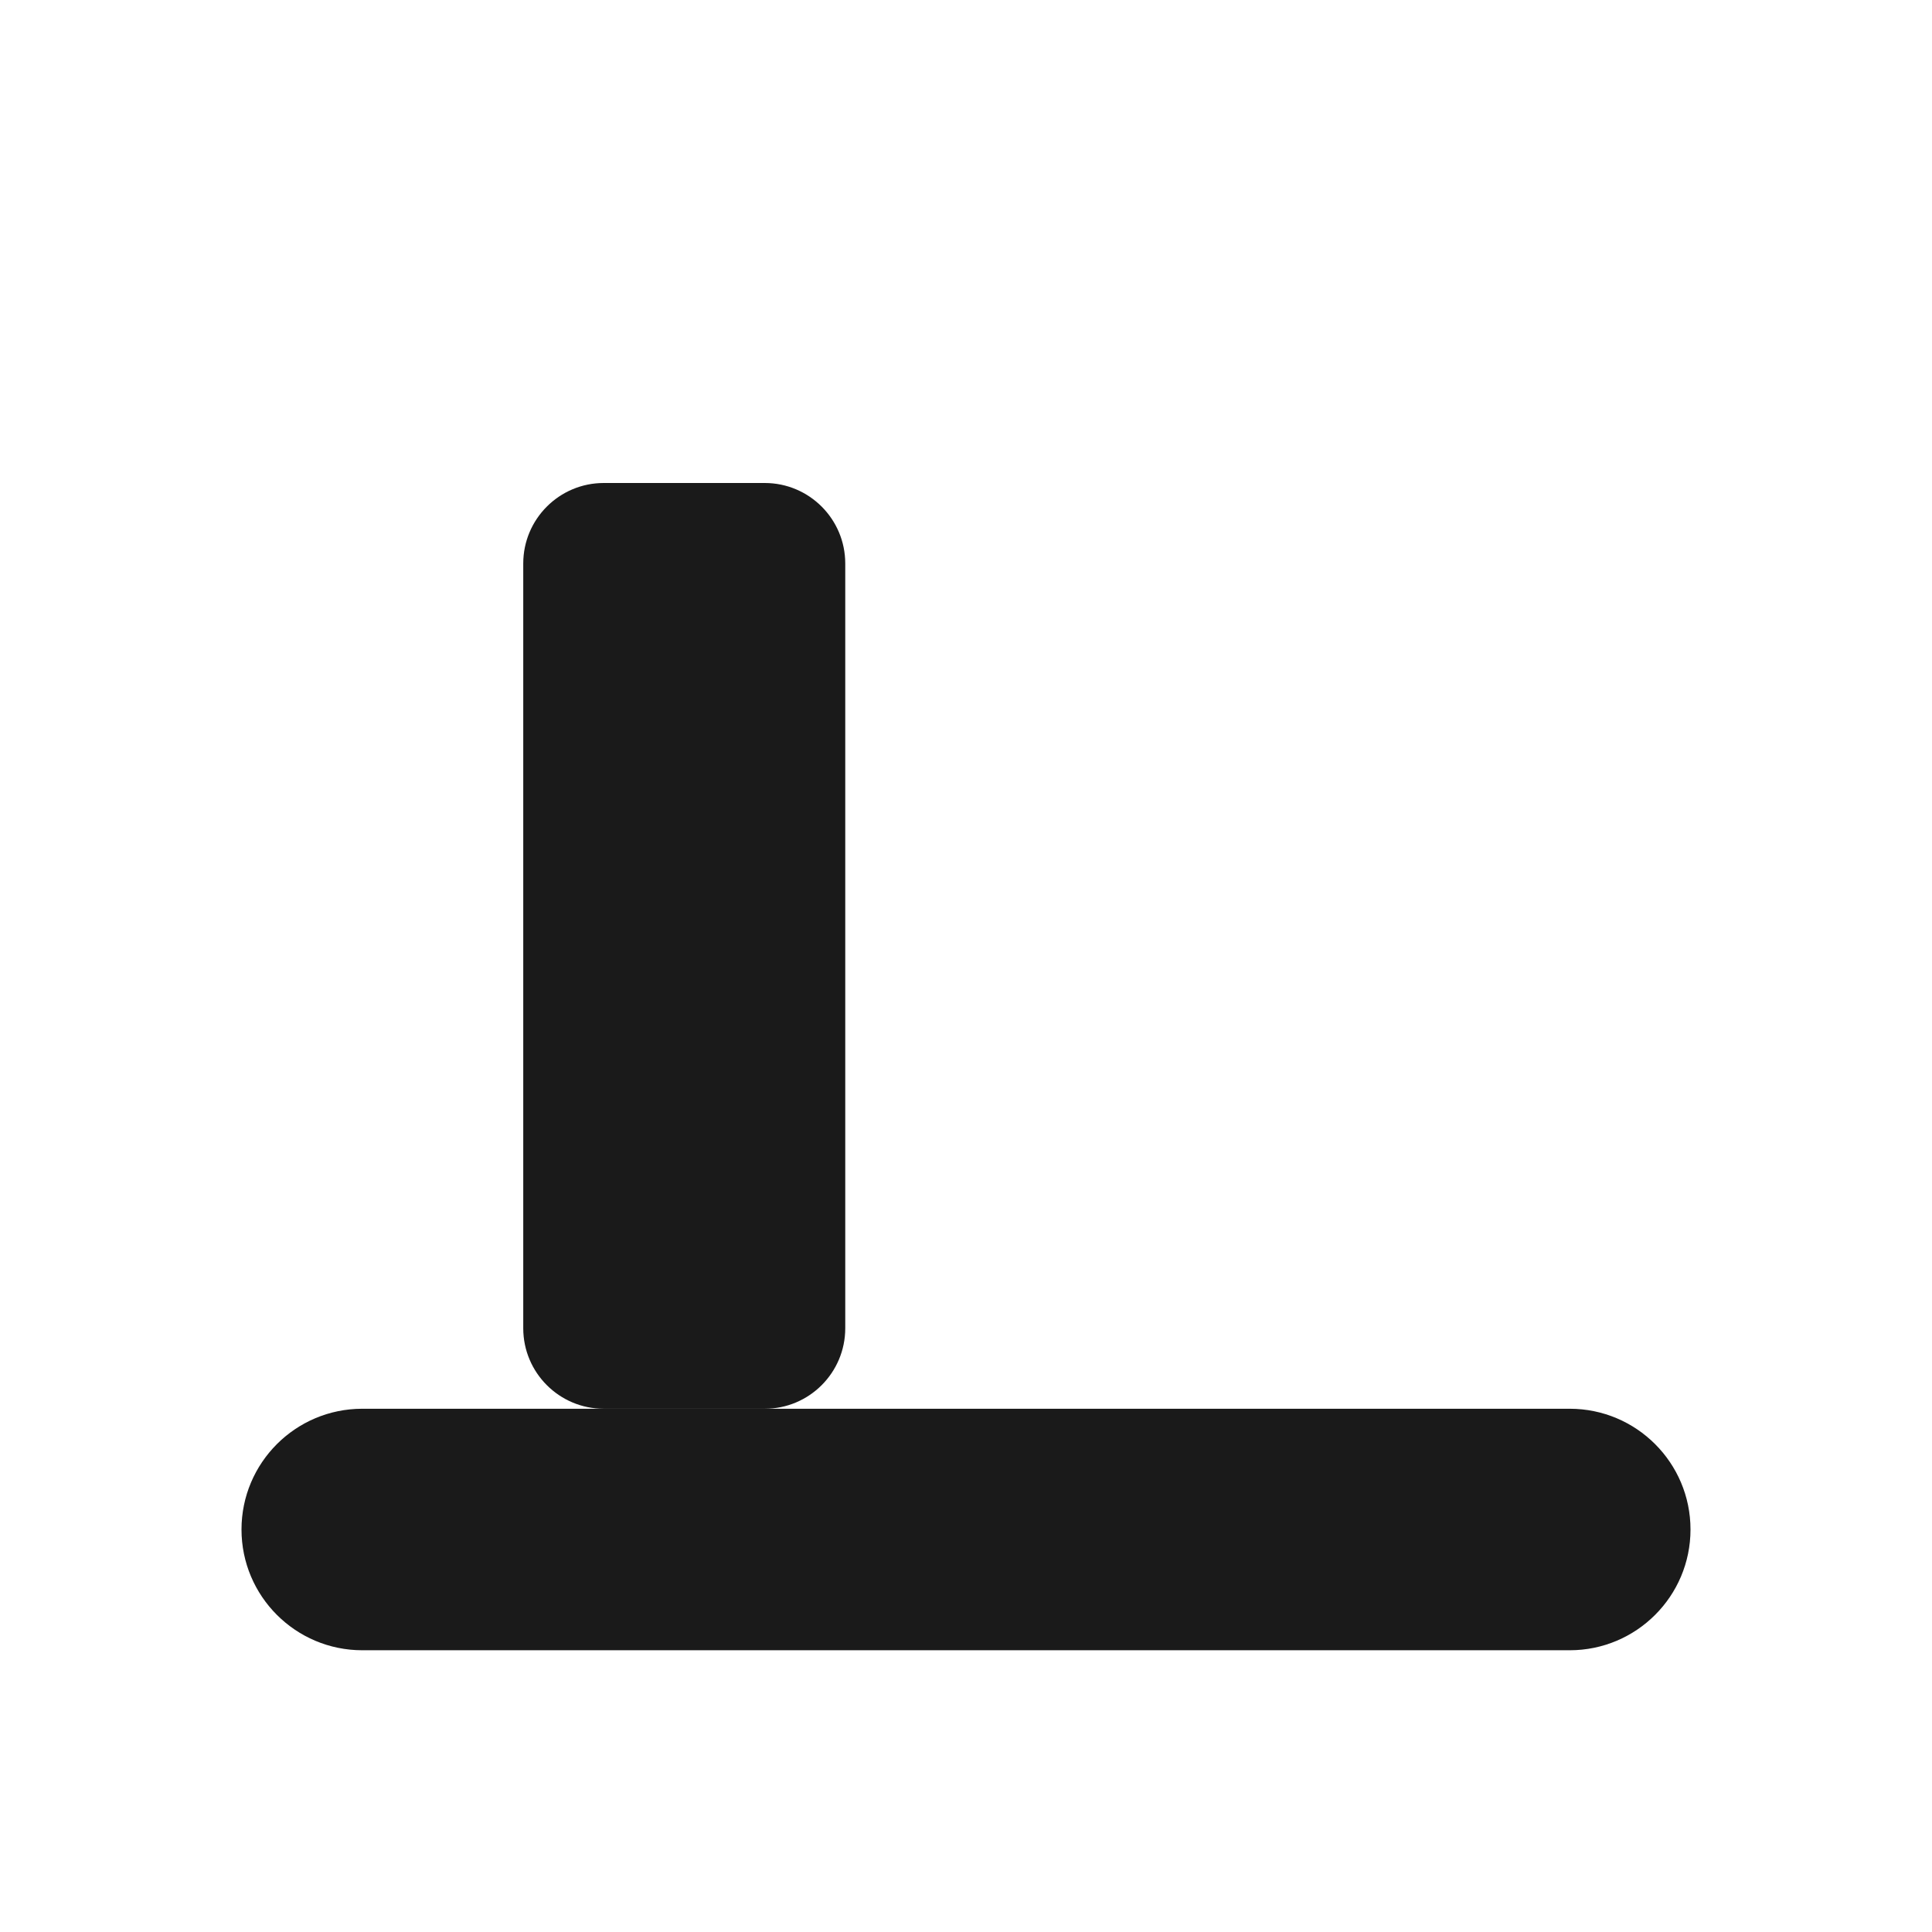
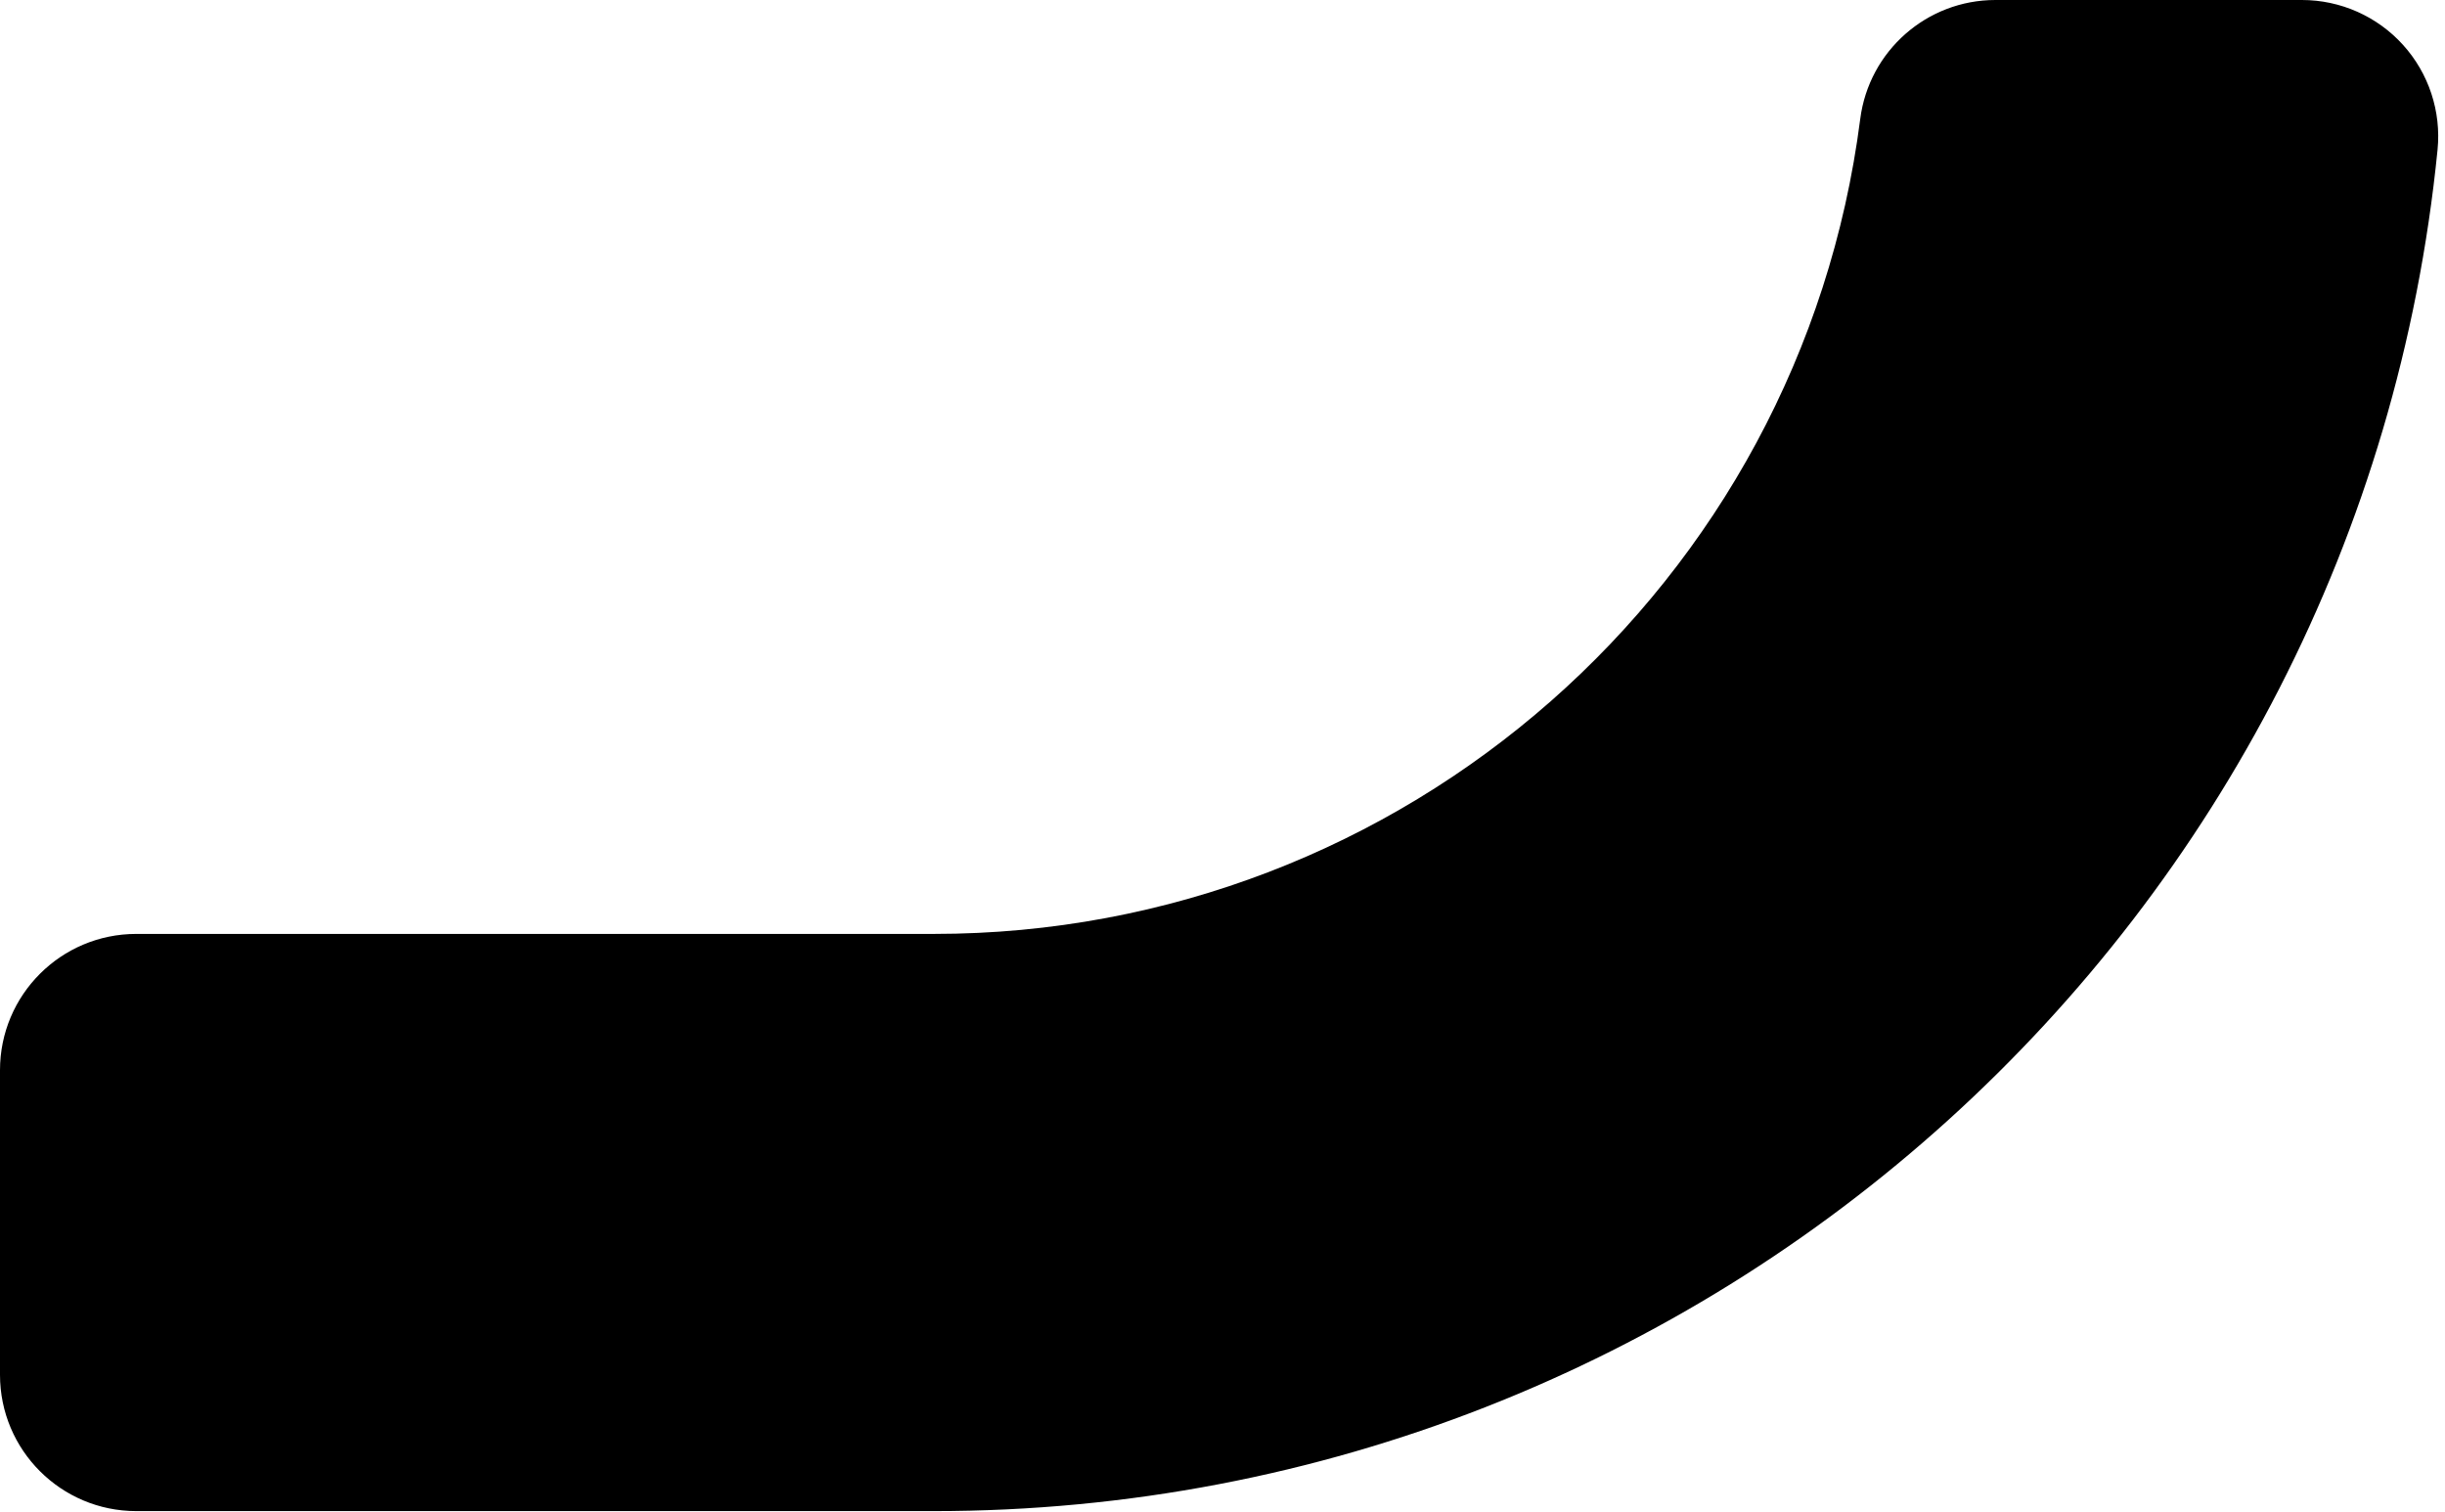
- <svg xmlns="http://www.w3.org/2000/svg" width="24" height="24" viewBox="0 0 24 24" fill="none">
-   <g id="Tone=Color">
-     <path id="shelf" d="M19.5 17.5H4.5C3.672 17.5 3 18.172 3 19C3 19.828 3.672 20.5 4.5 20.5H19.5C20.328 20.5 21 19.828 21 19C21 18.172 20.328 17.5 19.5 17.5Z" fill="#1A1A1A" />
-     <path id="pinned" d="M9.5 6H7.5C6.948 6 6.5 6.448 6.5 7V16.5C6.5 17.052 6.948 17.5 7.5 17.5H9.5C10.052 17.5 10.5 17.052 10.5 16.5V7C10.5 6.448 10.052 6 9.5 6Z" fill="#1A1A1A" />
-   </g>
+ <svg xmlns="http://www.w3.org/2000/svg" width="610" height="377" viewBox="0 0 610 377" fill="none">
+   <path d="M34 233L233 233A233 233 0 0 0 464.11 29.67A34 34 0 0 1 497.83 0L574.31 0A34 34 0 0 1 608.14 37.37A377 377 0 0 1 233 377L34 377A34 34 0 0 1 0 343L0 267A34 34 0 0 1 34 233Z" fill="#000" />
</svg>
